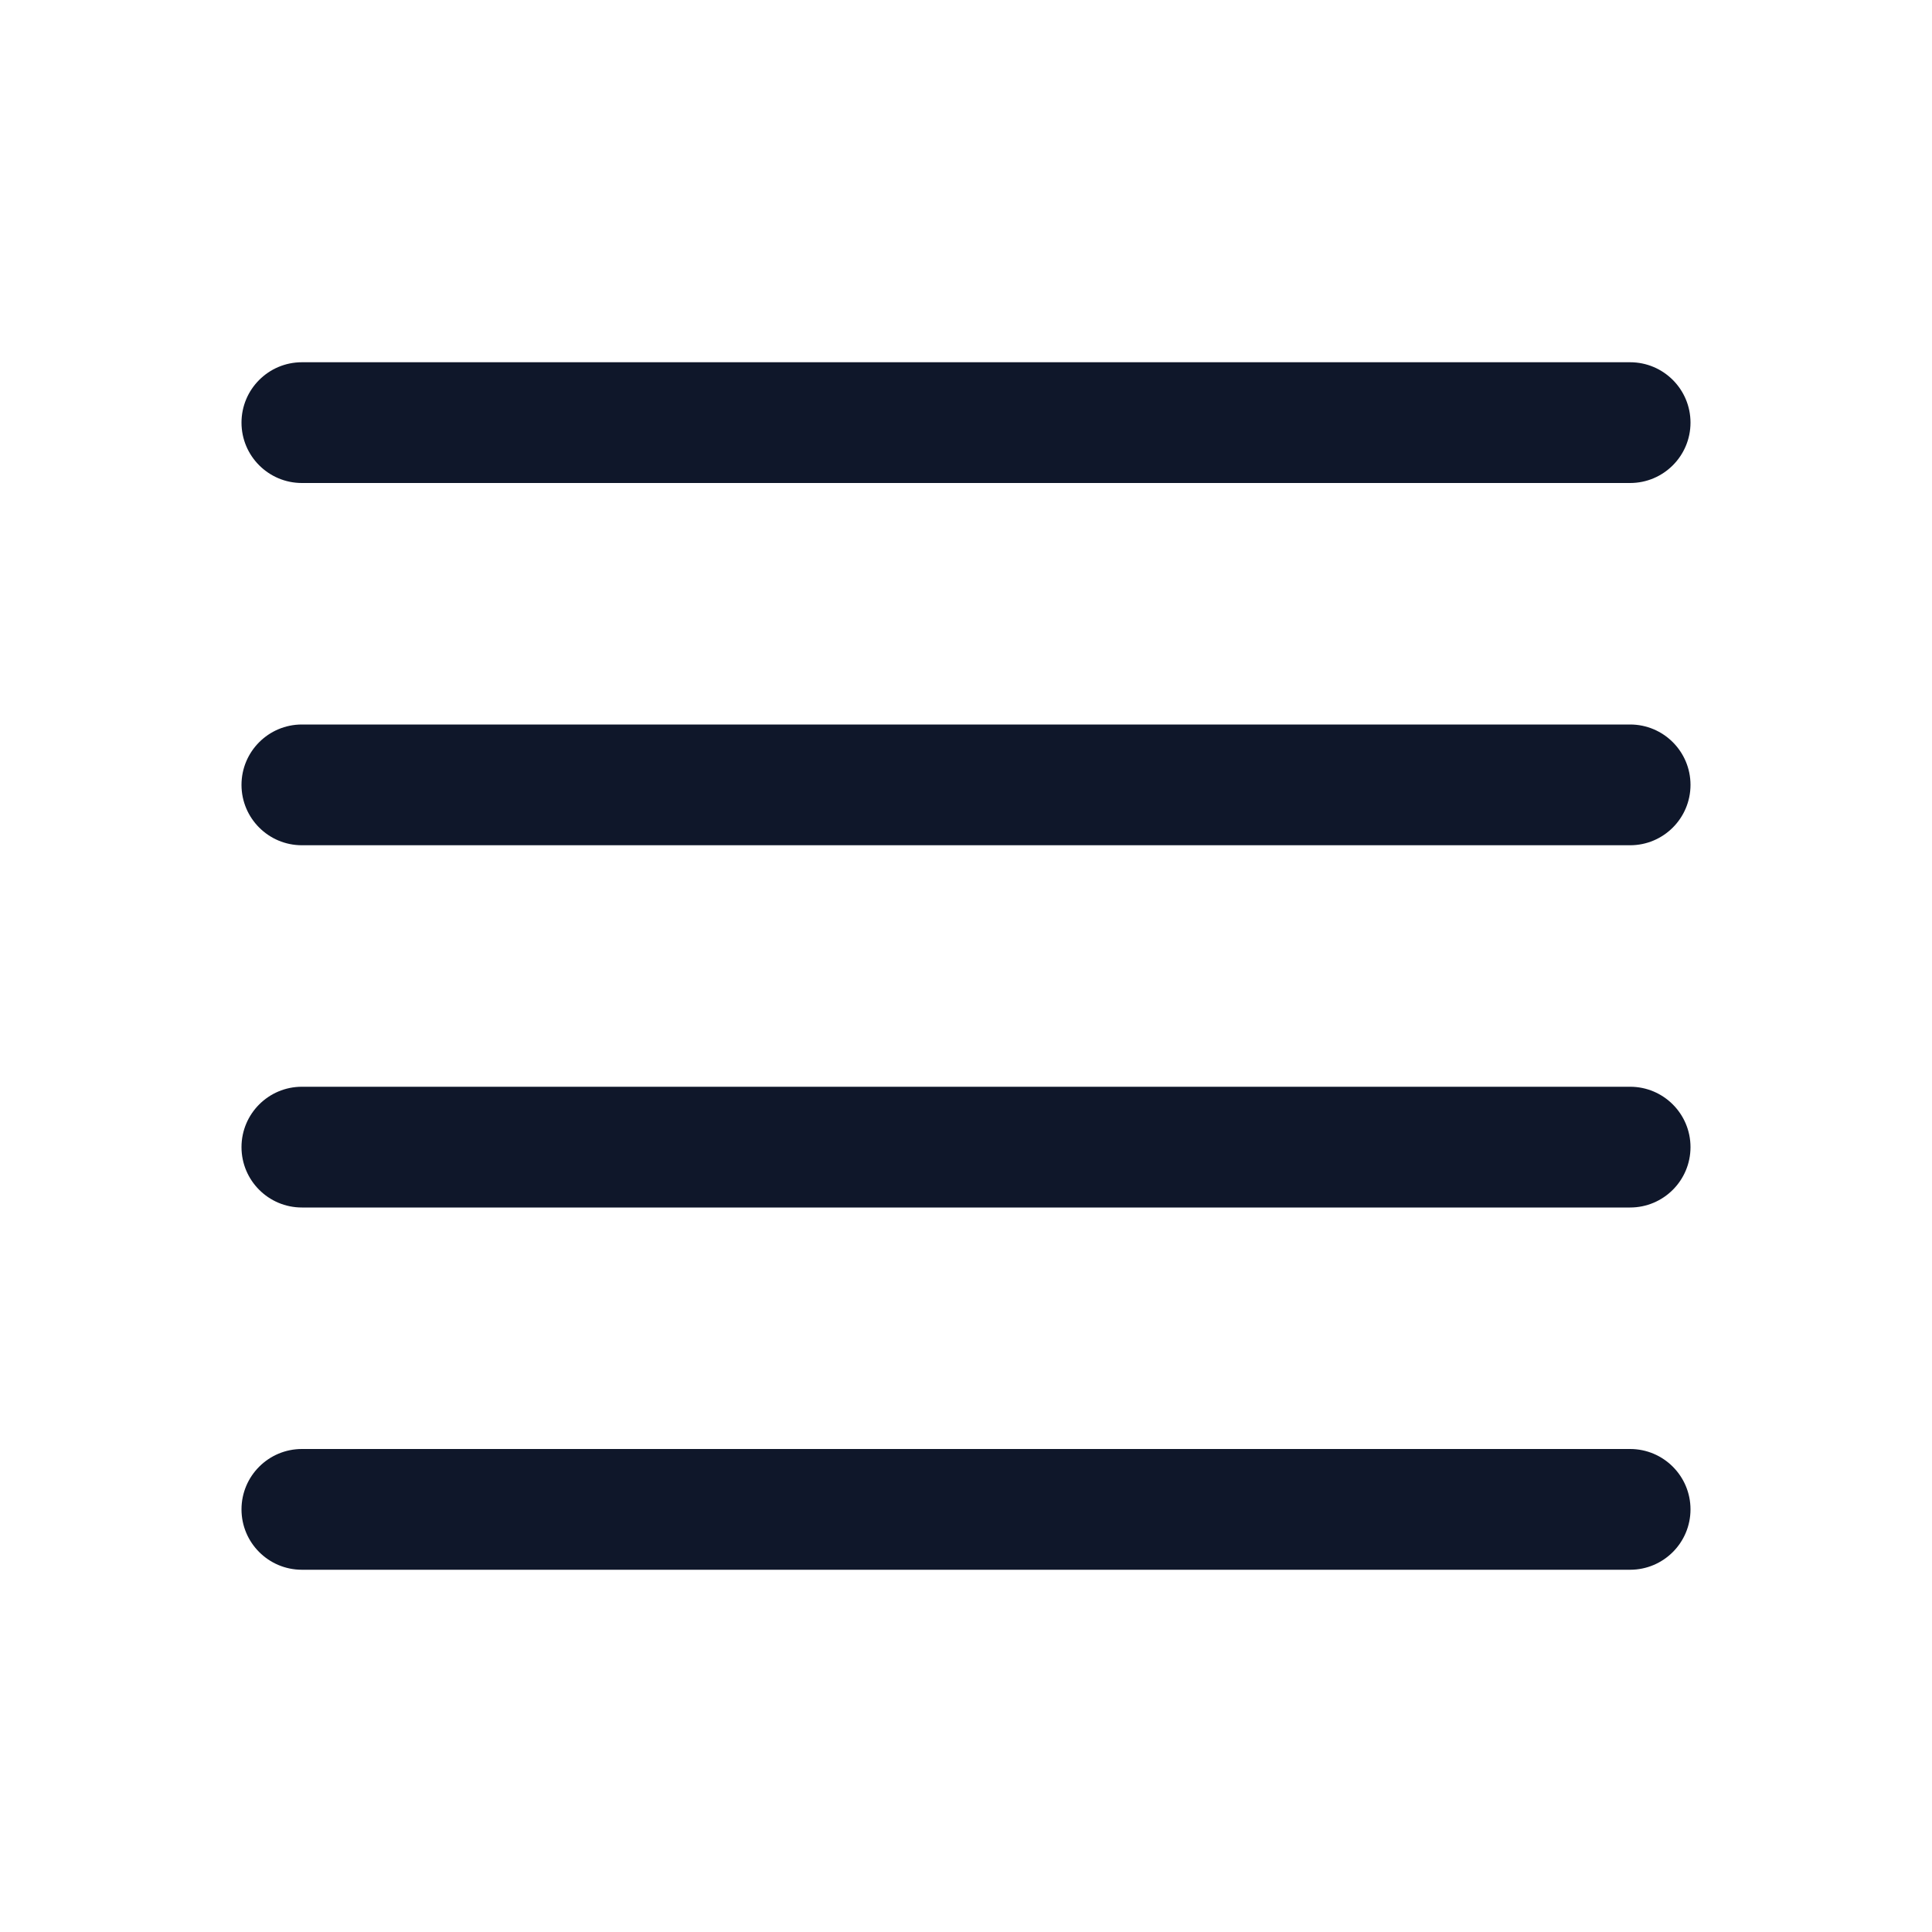
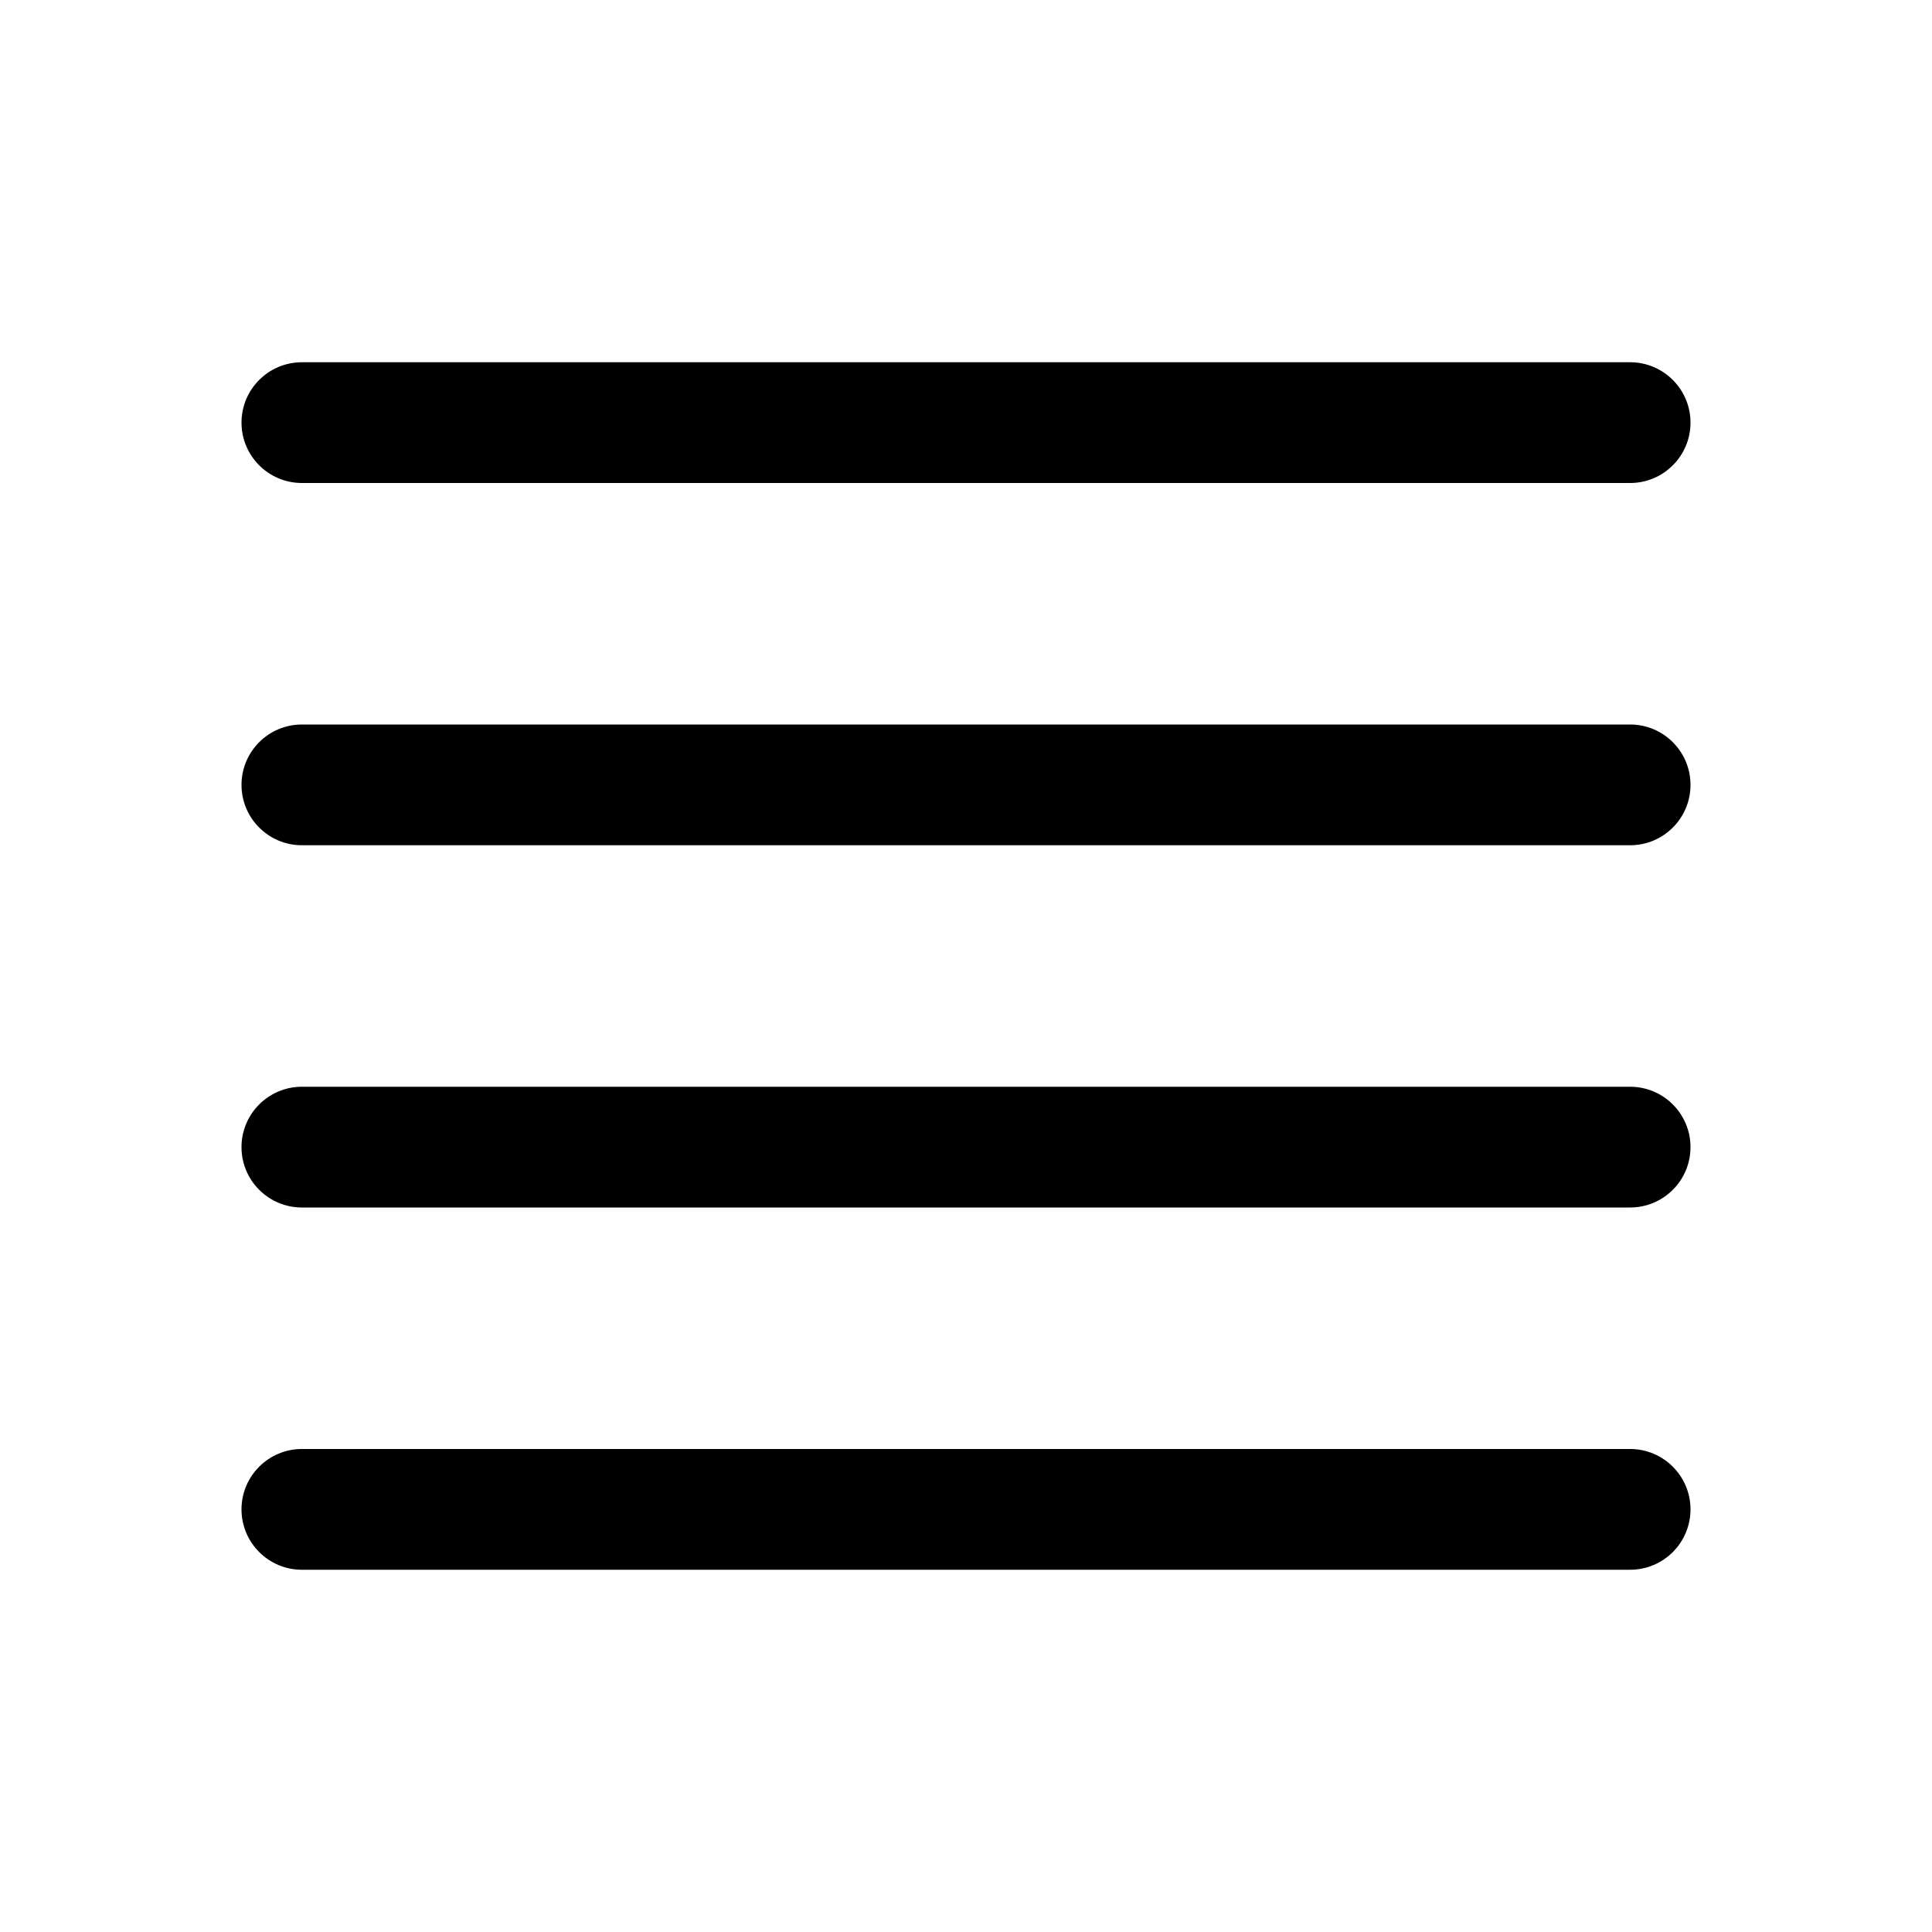
<svg xmlns="http://www.w3.org/2000/svg" width="24" height="24" viewBox="0 0 24 24" fill="none">
-   <path fill-rule="evenodd" clip-rule="evenodd" d="M3 5.25C3 4.836 3.336 4.5 3.75 4.5H20.25C20.664 4.5 21 4.836 21 5.25C21 5.664 20.664 6 20.25 6H3.75C3.336 6 3 5.664 3 5.25ZM3 9.75C3 9.336 3.336 9 3.75 9H20.25C20.664 9 21 9.336 21 9.75C21 10.164 20.664 10.5 20.25 10.5H3.75C3.336 10.5 3 10.164 3 9.75ZM3 14.25C3 13.836 3.336 13.5 3.75 13.5H20.25C20.664 13.5 21 13.836 21 14.25C21 14.664 20.664 15 20.25 15H3.75C3.336 15 3 14.664 3 14.25ZM3 18.75C3 18.336 3.336 18 3.75 18H20.25C20.664 18 21 18.336 21 18.75C21 19.164 20.664 19.5 20.25 19.5H3.75C3.336 19.5 3 19.164 3 18.75Z" fill="#0F172A" />
+   <path fill-rule="evenodd" clip-rule="evenodd" d="M3 5.25C3 4.836 3.336 4.5 3.75 4.5H20.25C20.664 4.5 21 4.836 21 5.25C21 5.664 20.664 6 20.25 6H3.75C3.336 6 3 5.664 3 5.25ZM3 9.75C3 9.336 3.336 9 3.75 9H20.25C20.664 9 21 9.336 21 9.75C21 10.164 20.664 10.5 20.25 10.5H3.75C3.336 10.5 3 10.164 3 9.75ZM3 14.25C3 13.836 3.336 13.5 3.75 13.5H20.25C20.664 13.5 21 13.836 21 14.25C21 14.664 20.664 15 20.25 15H3.75C3.336 15 3 14.664 3 14.25ZM3 18.75C3 18.336 3.336 18 3.75 18H20.25C20.664 18 21 18.336 21 18.75C21 19.164 20.664 19.5 20.25 19.5H3.75C3.336 19.5 3 19.164 3 18.75Z" fill="currentColor" />
</svg>
